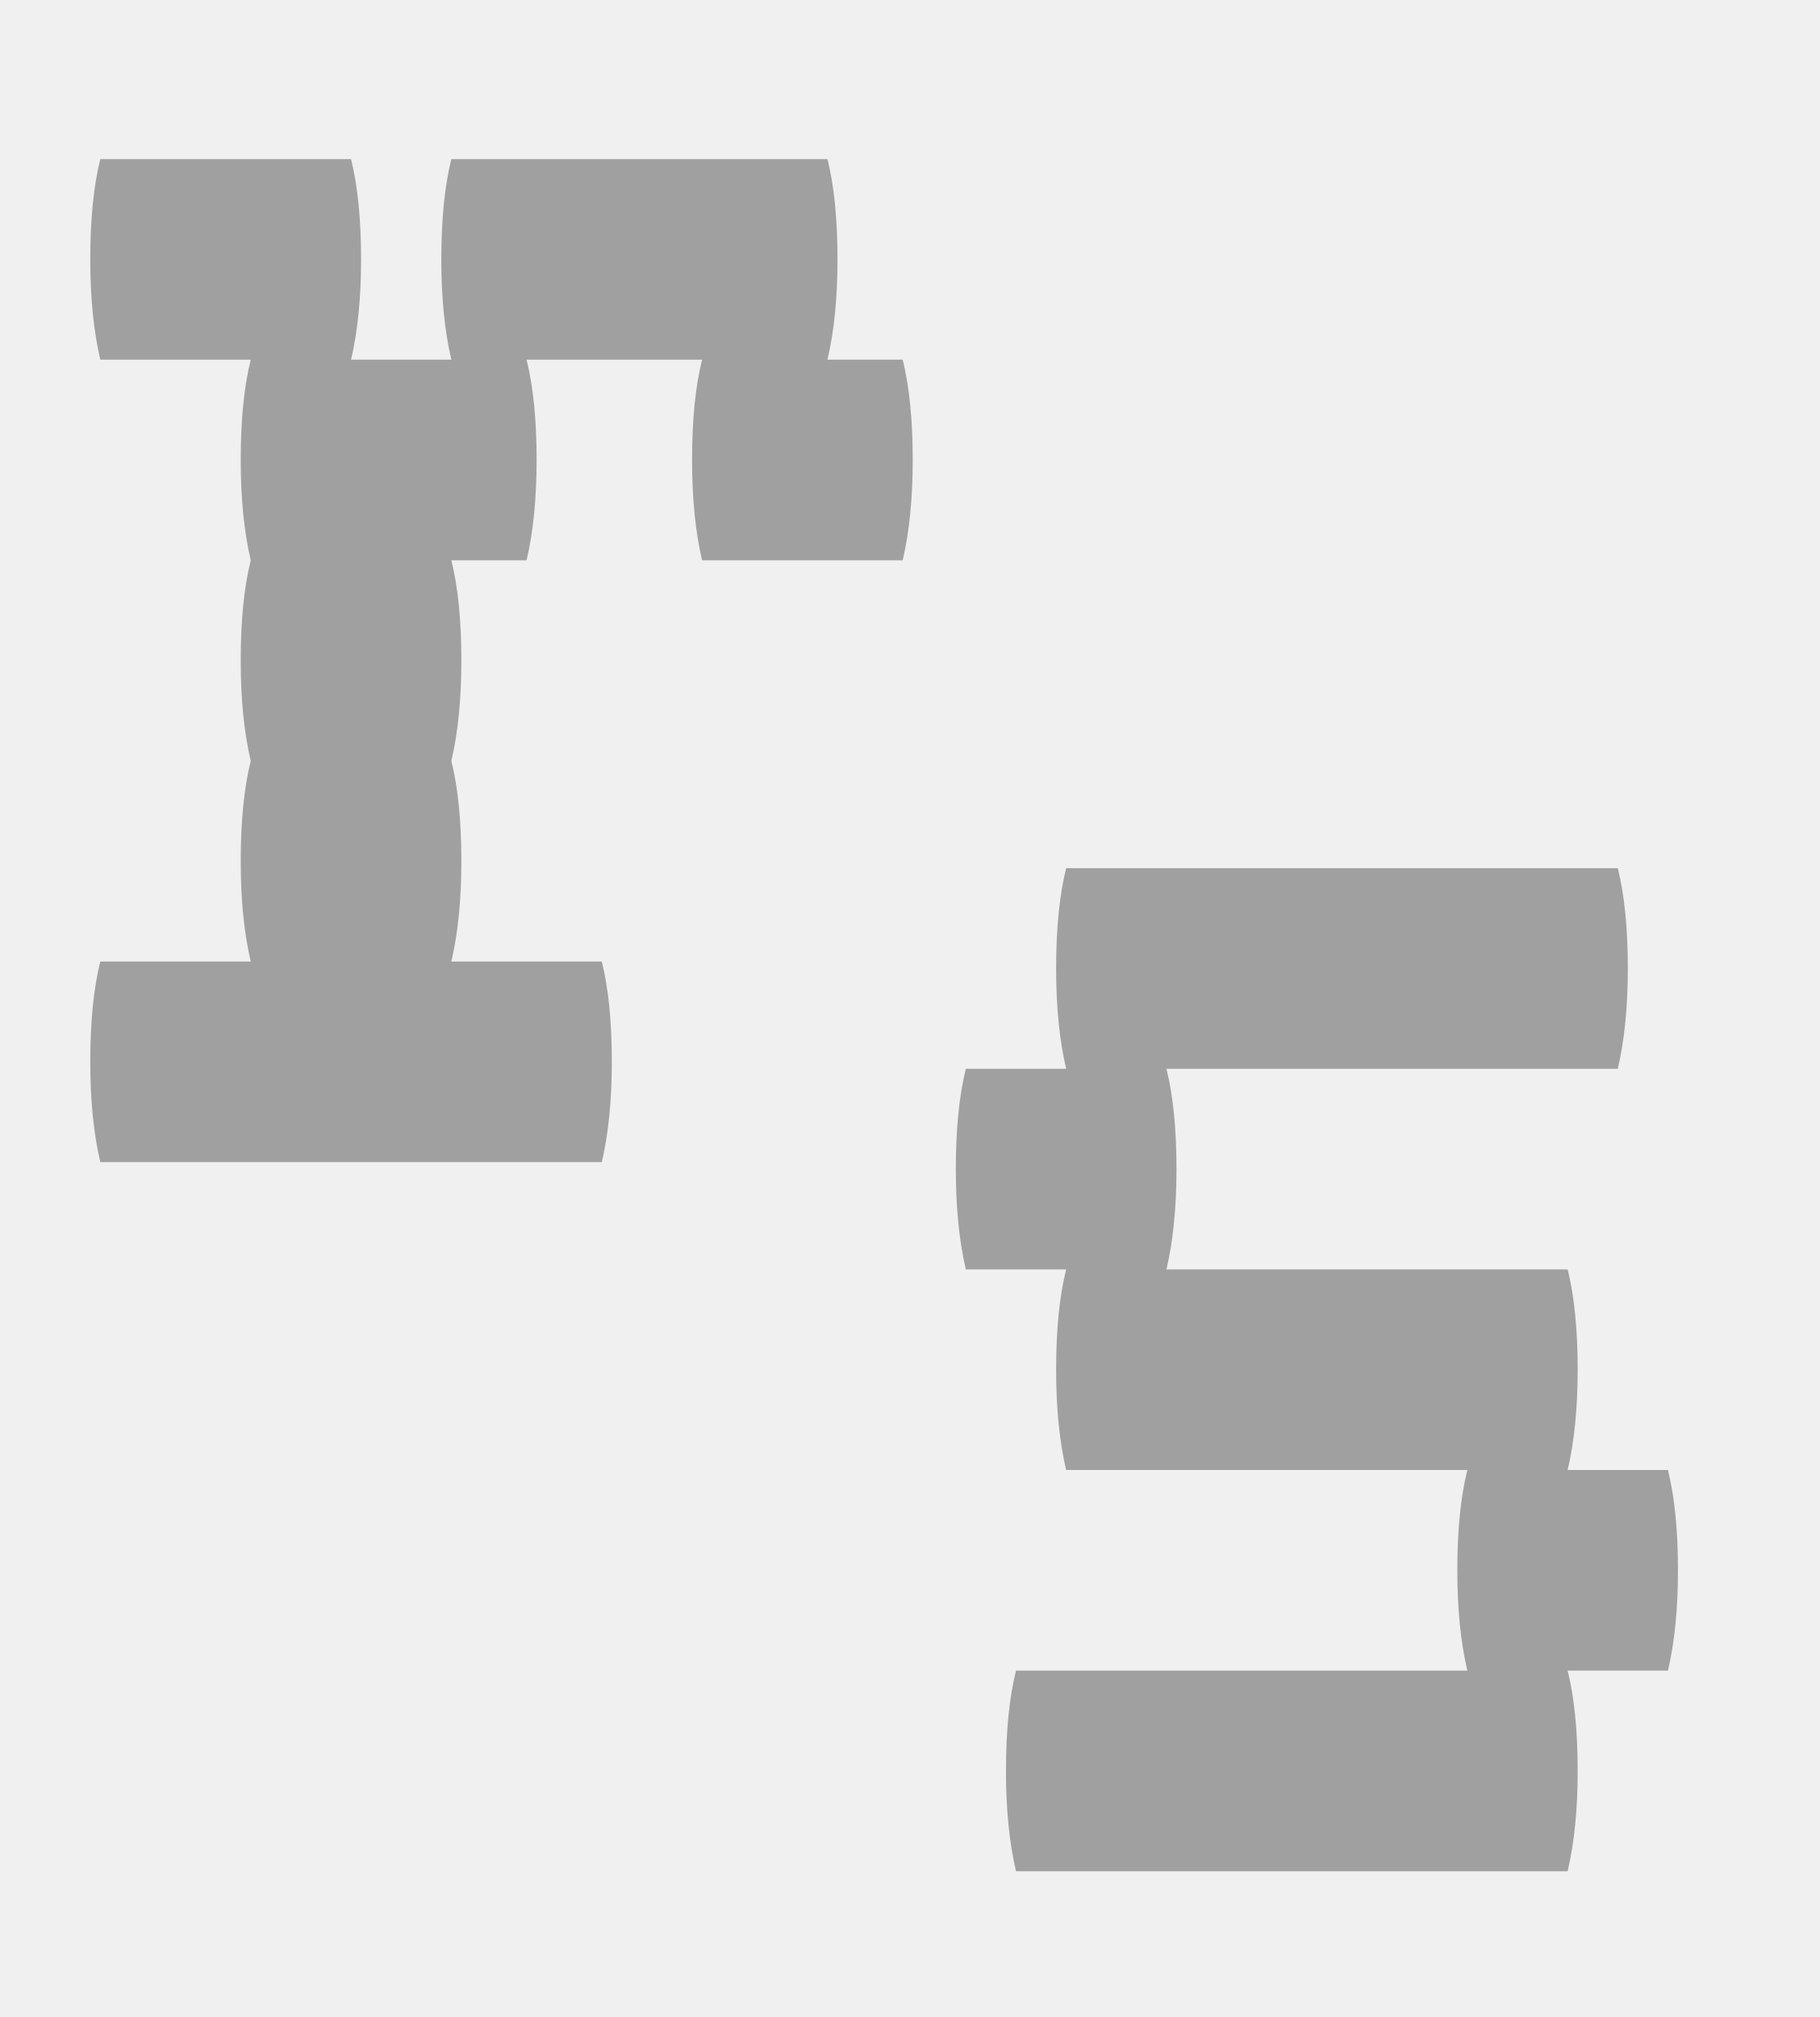
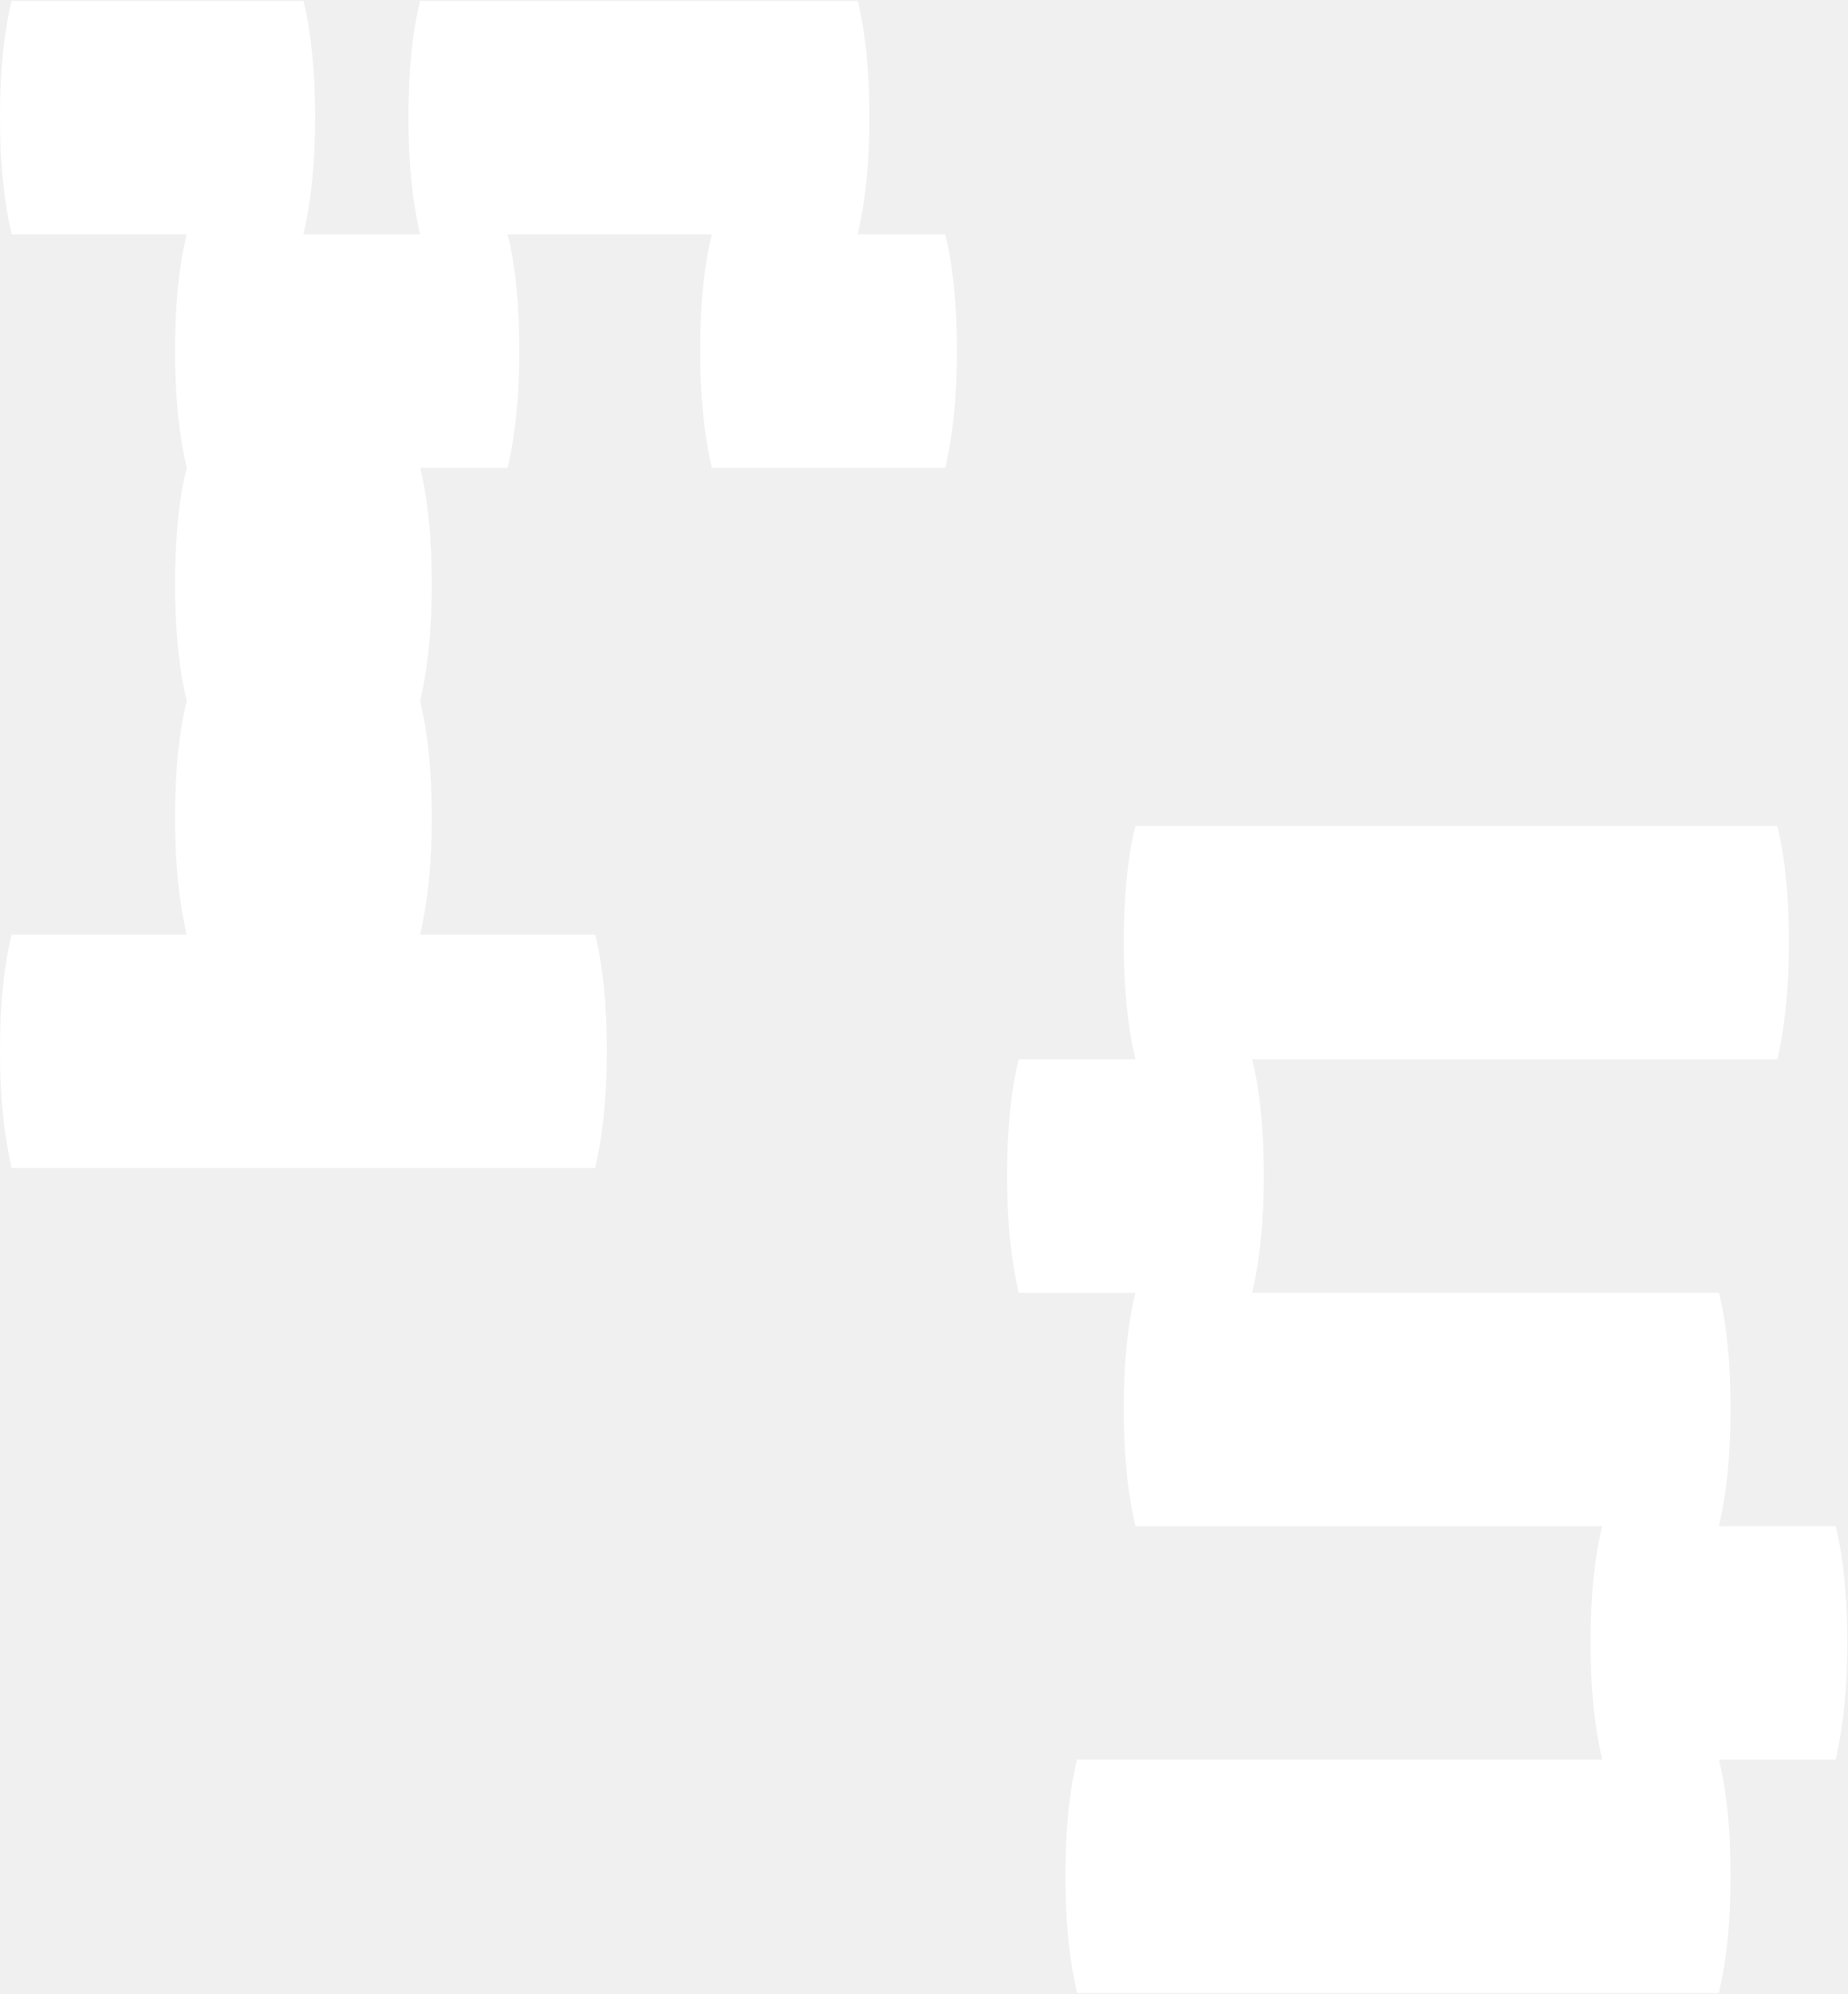
- <svg xmlns="http://www.w3.org/2000/svg" width="462" height="512" viewBox="0 0 462 512" fill="none">
+ <svg xmlns="http://www.w3.org/2000/svg" width="403" height="435" viewBox="22.916 40.38 403.057 434.62" fill="none">
  <style>
-   path { fill: #a0a0a0; }
+   path { fill: #ffffff; }
+   @media (prefers-color-scheme: light) { path { fill: #1a1a1a; } }
</style>
  <path d="M229.158 91.304C230.855 98.094 231.704 106.581 231.704 116.766C231.704 126.526 230.855 135.014 229.158 142.228H178.234C176.537 135.014 175.688 126.526 175.688 116.766C175.688 106.581 176.537 98.094 178.234 91.304H133.676C135.373 98.094 136.222 106.581 136.222 116.766C136.222 126.526 135.373 135.014 133.676 142.228H114.579C116.276 149.018 117.125 157.505 117.125 167.69C117.125 177.45 116.276 185.938 114.579 193.152C116.276 199.942 117.125 208.429 117.125 218.614C117.125 228.374 116.276 236.862 114.579 244.076H152.772C154.469 250.866 155.318 259.353 155.318 269.538C155.318 279.298 154.469 287.786 152.772 295H25.462C23.765 287.786 22.916 279.298 22.916 269.538C22.916 259.353 23.765 250.866 25.462 244.076H63.655C61.958 236.862 61.109 228.374 61.109 218.614C61.109 208.429 61.958 199.942 63.655 193.152C61.958 185.938 61.109 177.45 61.109 167.69C61.109 157.505 61.958 149.018 63.655 142.228C61.958 135.014 61.109 126.526 61.109 116.766C61.109 106.581 61.958 98.094 63.655 91.304H25.462C23.765 84.09 22.916 75.602 22.916 65.842C22.916 55.657 23.765 47.17 25.462 40.38H89.117C90.814 47.17 91.663 55.657 91.663 65.842C91.663 75.602 90.814 84.09 89.117 91.304H114.579C112.882 84.09 112.033 75.602 112.033 65.842C112.033 55.657 112.882 47.17 114.579 40.38H210.062C211.759 47.17 212.608 55.657 212.608 65.842C212.608 75.602 211.759 84.09 210.062 91.304H229.158Z" />
  <path d="M425.973 398.614C425.973 408.374 425.124 416.862 423.427 424.076H397.965C399.662 430.866 400.511 439.353 400.511 449.538C400.511 459.298 399.662 467.786 397.965 475H257.924C256.227 467.786 255.378 459.298 255.378 449.538C255.378 439.353 256.227 430.866 257.924 424.076H372.503C370.806 416.862 369.957 408.374 369.957 398.614C369.957 388.429 370.806 379.942 372.503 373.152H270.655C268.958 365.938 268.109 357.45 268.109 347.69C268.109 337.505 268.958 329.018 270.655 322.228H245.193C243.496 315.014 242.647 306.526 242.647 296.766C242.647 286.581 243.496 278.094 245.193 271.304H270.655C268.958 264.09 268.109 255.602 268.109 245.842C268.109 235.657 268.958 227.17 270.655 220.38H410.696C412.393 227.17 413.242 235.657 413.242 245.842C413.242 255.602 412.393 264.09 410.696 271.304H296.117C297.814 278.094 298.663 286.581 298.663 296.766C298.663 306.526 297.814 315.014 296.117 322.228H397.965C399.662 329.018 400.511 337.505 400.511 347.69C400.511 357.45 399.662 365.938 397.965 373.152H423.427C425.124 379.942 425.973 388.429 425.973 398.614Z" />
</svg>
